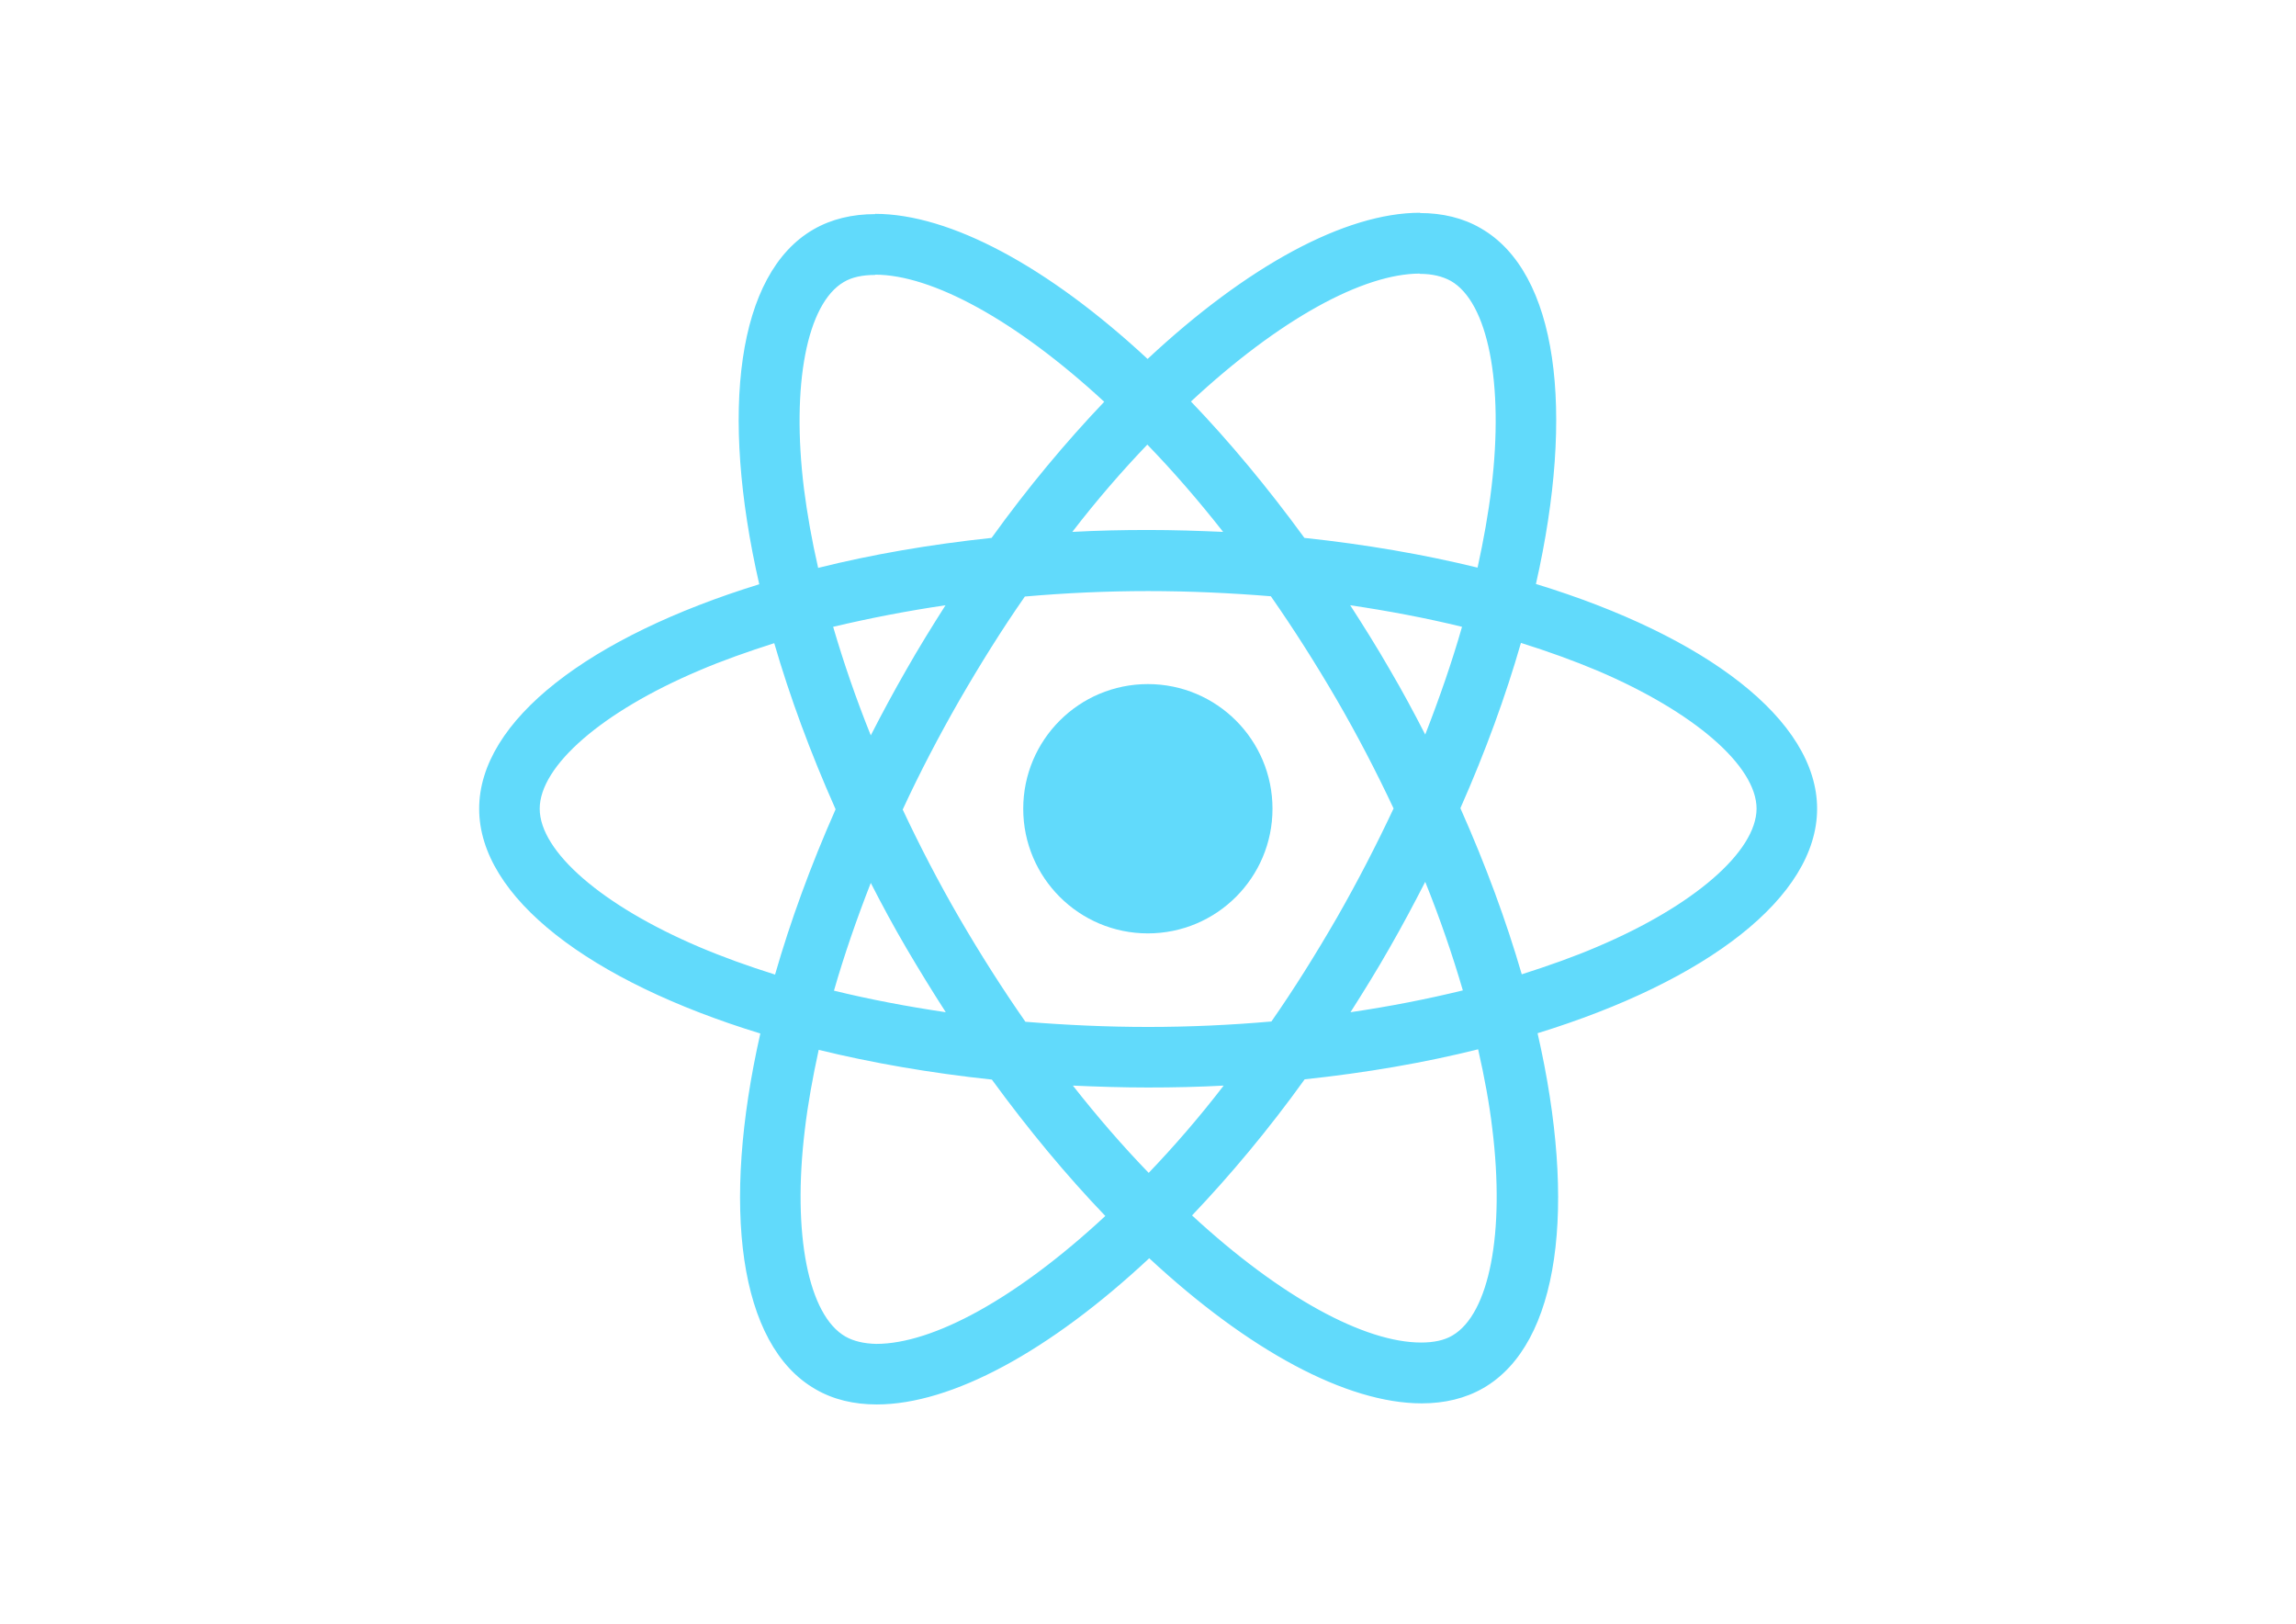
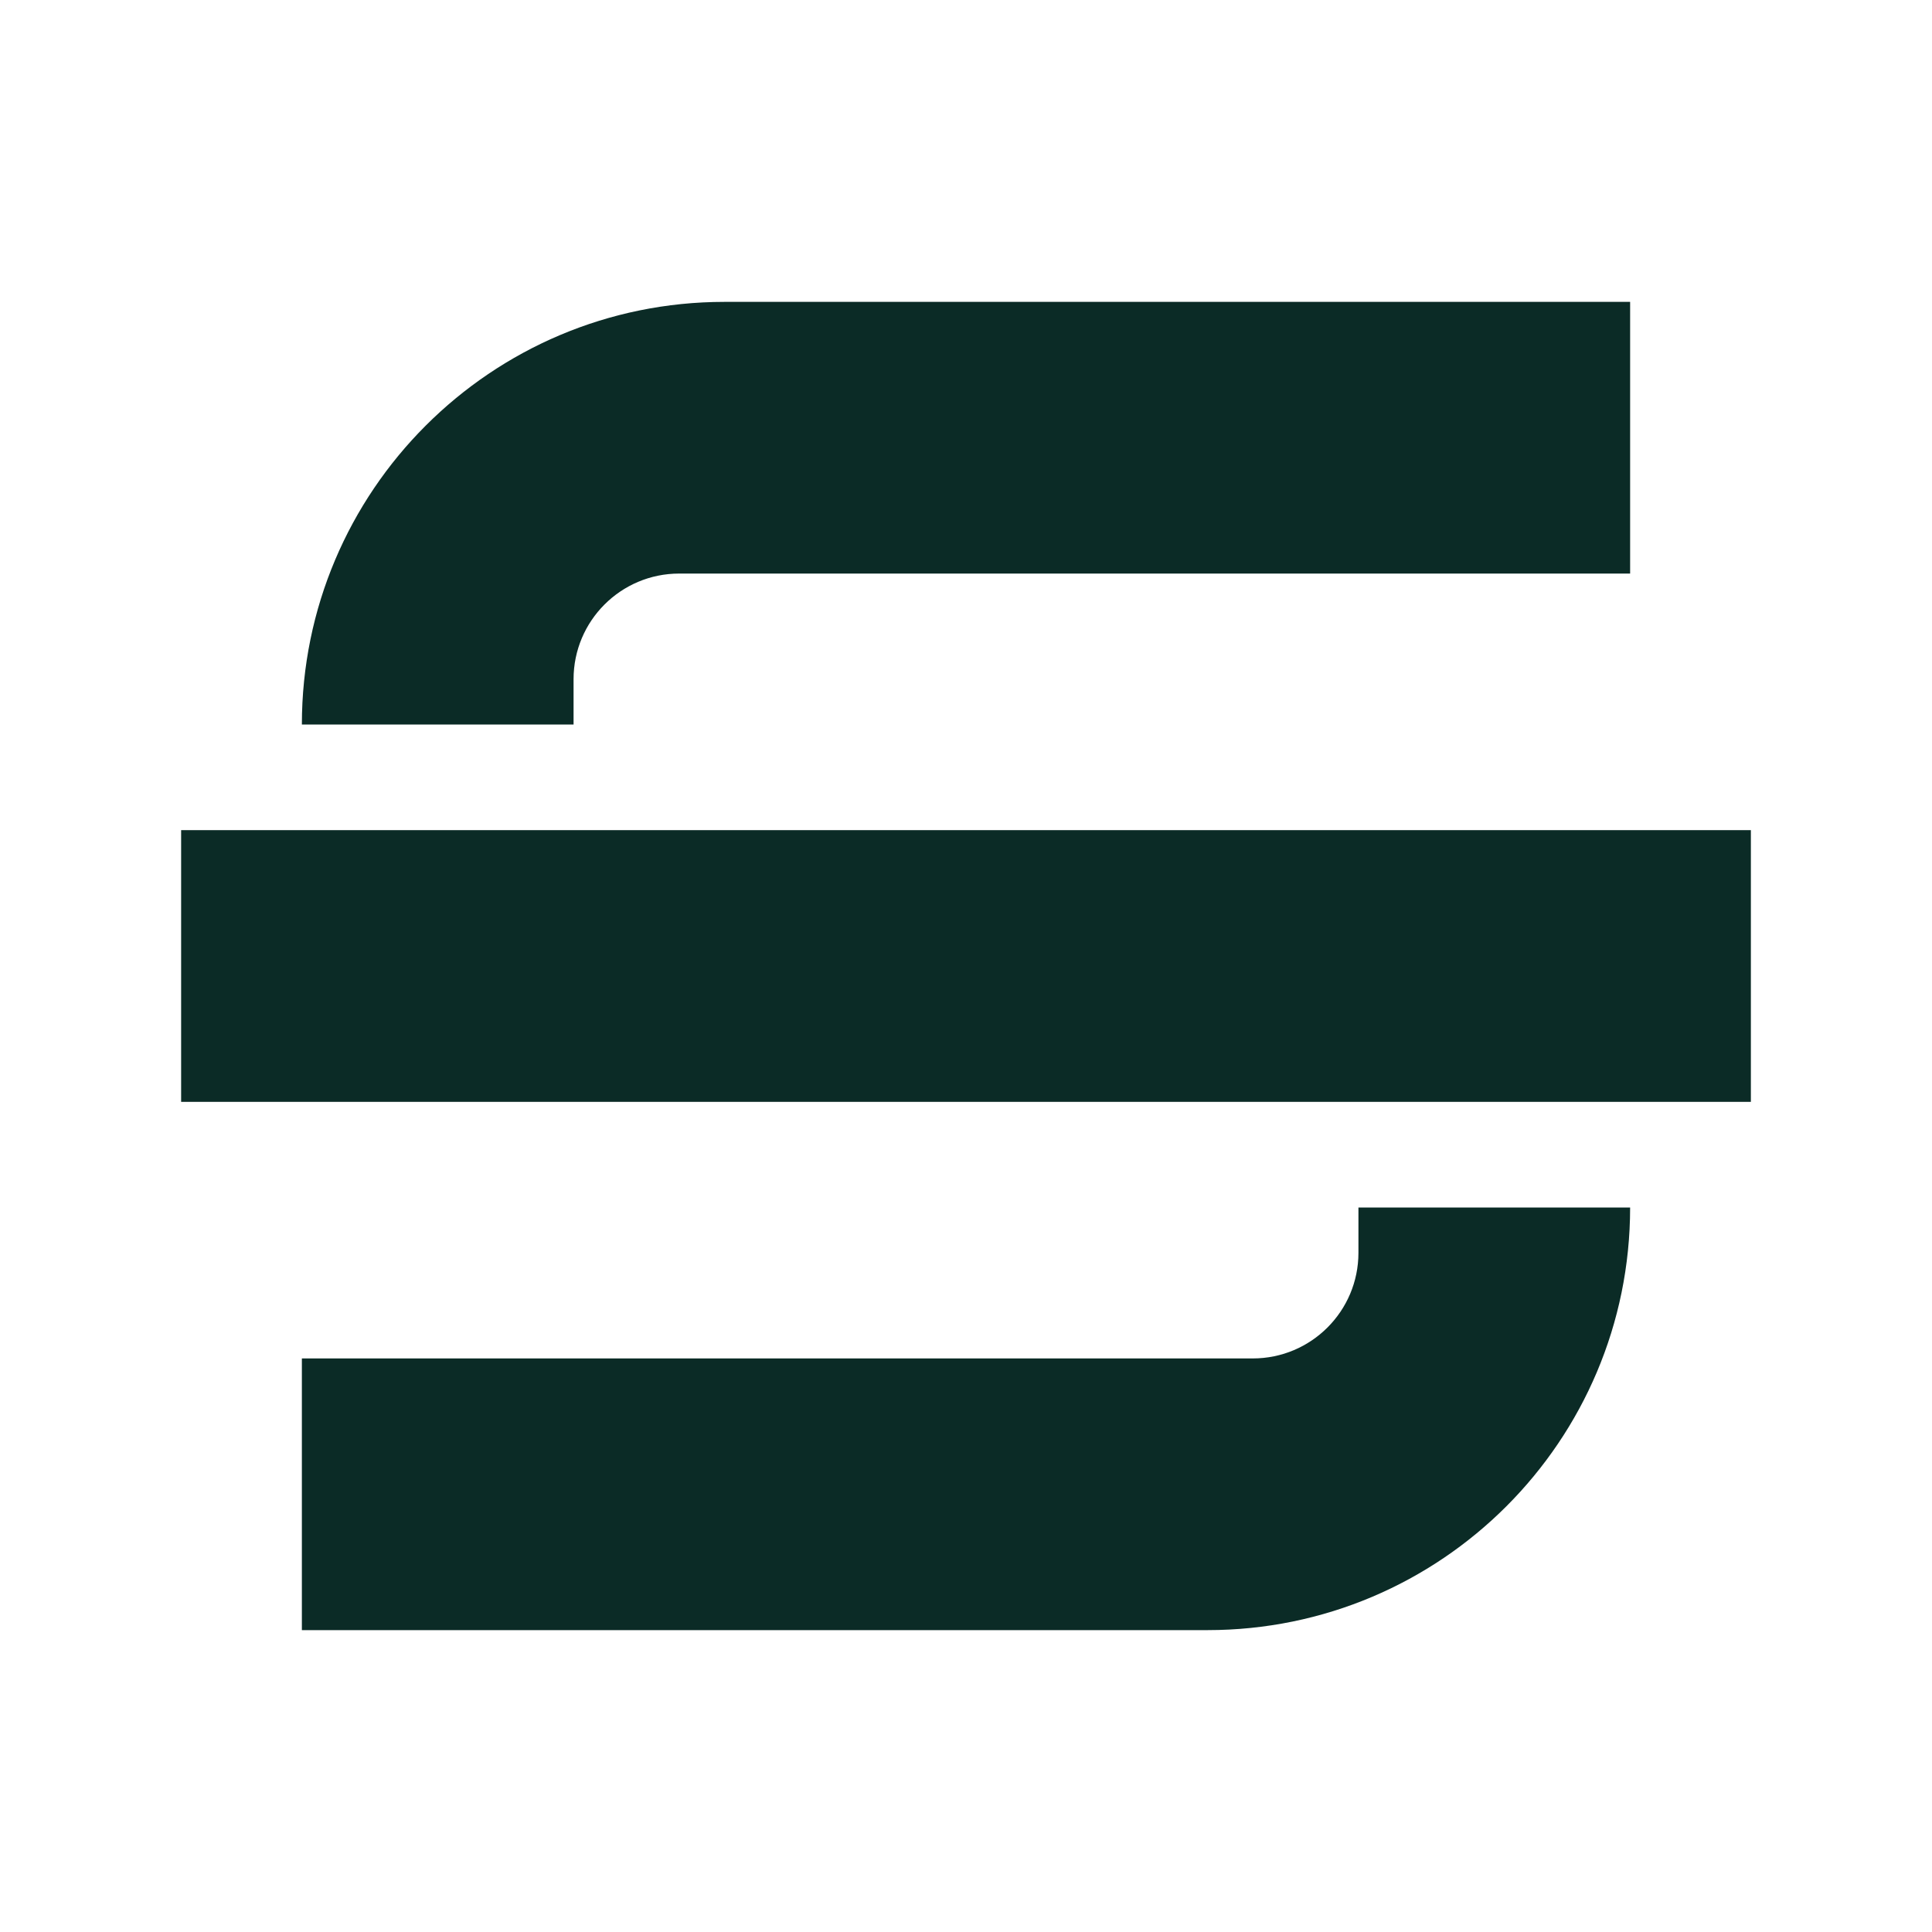
- <svg xmlns="http://www.w3.org/2000/svg" viewBox="0 0 841.9 595.3">
-   <g fill="#61DAFB">
-     <path d="M666.3 296.5c0-32.5-40.7-63.3-103.1-82.4 14.4-63.6 8-114.2-20.2-130.4-6.5-3.8-14.1-5.6-22.4-5.6v22.3c4.6 0 8.3.9 11.4 2.6 13.6 7.8 19.5 37.5 14.9 75.7-1.1 9.4-2.9 19.3-5.1 29.4-19.6-4.8-41-8.5-63.5-10.9-13.5-18.5-27.5-35.3-41.6-50 32.6-30.3 63.2-46.9 84-46.9V78c-27.5 0-63.5 19.6-99.9 53.6-36.4-33.8-72.4-53.2-99.9-53.2v22.3c20.7 0 51.4 16.5 84 46.6-14 14.7-28 31.4-41.3 49.9-22.6 2.4-44 6.1-63.6 11-2.3-10-4-19.7-5.2-29-4.7-38.2 1.1-67.9 14.6-75.8 3-1.8 6.9-2.6 11.5-2.6V78.5c-8.4 0-16 1.8-22.6 5.6-28.1 16.2-34.4 66.7-19.9 130.1-62.2 19.2-102.7 49.9-102.7 82.3 0 32.5 40.7 63.3 103.1 82.4-14.4 63.6-8 114.2 20.2 130.4 6.5 3.8 14.1 5.6 22.5 5.6 27.5 0 63.5-19.6 99.9-53.6 36.4 33.8 72.4 53.2 99.9 53.2 8.4 0 16-1.8 22.6-5.6 28.1-16.2 34.4-66.7 19.9-130.1 62-19.1 102.5-49.9 102.5-82.3zm-130.2-66.7c-3.7 12.9-8.3 26.2-13.5 39.5-4.1-8-8.4-16-13.1-24-4.6-8-9.5-15.8-14.4-23.4 14.2 2.1 27.9 4.7 41 7.9zm-45.8 106.5c-7.8 13.5-15.8 26.3-24.1 38.2-14.9 1.3-30 2-45.2 2-15.1 0-30.2-.7-45-1.9-8.3-11.9-16.4-24.6-24.2-38-7.6-13.1-14.5-26.4-20.8-39.8 6.2-13.4 13.2-26.8 20.7-39.9 7.8-13.5 15.8-26.3 24.1-38.2 14.9-1.3 30-2 45.2-2 15.1 0 30.2.7 45 1.9 8.3 11.9 16.4 24.6 24.2 38 7.6 13.1 14.5 26.4 20.8 39.8-6.3 13.4-13.2 26.8-20.7 39.9zm32.3-13c5.4 13.4 10 26.8 13.8 39.8-13.1 3.2-26.9 5.9-41.2 8 4.9-7.7 9.8-15.6 14.4-23.7 4.6-8 8.9-16.1 13-24.1zM421.2 430c-9.3-9.6-18.6-20.3-27.8-32 9 .4 18.2.7 27.5.7 9.4 0 18.7-.2 27.8-.7-9 11.7-18.3 22.4-27.5 32zm-74.4-58.9c-14.2-2.1-27.9-4.7-41-7.9 3.7-12.9 8.3-26.2 13.5-39.5 4.1 8 8.4 16 13.1 24 4.7 8 9.5 15.8 14.4 23.4zM420.7 163c9.3 9.6 18.6 20.3 27.8 32-9-.4-18.2-.7-27.5-.7-9.4 0-18.7.2-27.8.7 9-11.7 18.3-22.4 27.5-32zm-74 58.9c-4.9 7.7-9.8 15.6-14.4 23.7-4.6 8-8.9 16-13 24-5.4-13.4-10-26.8-13.8-39.8 13.1-3.1 26.9-5.8 41.2-7.9zm-90.5 125.2c-35.4-15.1-58.3-34.9-58.3-50.6 0-15.7 22.9-35.6 58.3-50.6 8.6-3.7 18-7 27.7-10.1 5.7 19.6 13.2 40 22.5 60.9-9.2 20.8-16.6 41.1-22.2 60.6-9.9-3.1-19.3-6.5-28-10.2zM310 490c-13.6-7.8-19.5-37.5-14.9-75.7 1.1-9.4 2.9-19.3 5.1-29.4 19.6 4.8 41 8.5 63.5 10.9 13.5 18.5 27.5 35.3 41.6 50-32.6 30.3-63.2 46.9-84 46.9-4.5-.1-8.3-1-11.3-2.7zm237.2-76.2c4.7 38.2-1.1 67.9-14.6 75.8-3 1.8-6.9 2.6-11.5 2.6-20.7 0-51.4-16.5-84-46.6 14-14.7 28-31.4 41.3-49.9 22.6-2.4 44-6.1 63.6-11 2.3 10.1 4.1 19.8 5.2 29.1zm38.5-66.7c-8.6 3.7-18 7-27.7 10.1-5.7-19.6-13.2-40-22.5-60.9 9.2-20.8 16.6-41.1 22.2-60.6 9.9 3.1 19.3 6.5 28.1 10.2 35.4 15.1 58.3 34.9 58.3 50.6-.1 15.7-23 35.6-58.4 50.6zM320.8 78.4z" />
-     <circle cx="420.9" cy="296.5" r="45.7" />
-     <path d="M520.5 78.1z" />
-   </g>
+ <svg xmlns="http://www.w3.org/2000/svg" viewBox="0 0 256 256" width="256" height="256">
+   <path d="M216,40 L96,40 A56,56 0 0 0 40,96 L40,96.0 L76,96.0 L76,90 A14,14 0 0 1 90,76 L216,76 Z M40,216 L160,216 A56,56 0 0 0 216,160 L216,160.0 L180,160.0 L180,166 A14,14 0 0 1 166,180 L40,180 Z M24,110.0 H232 V146.0 H24 Z" fill="#0B2B26" />
</svg>
